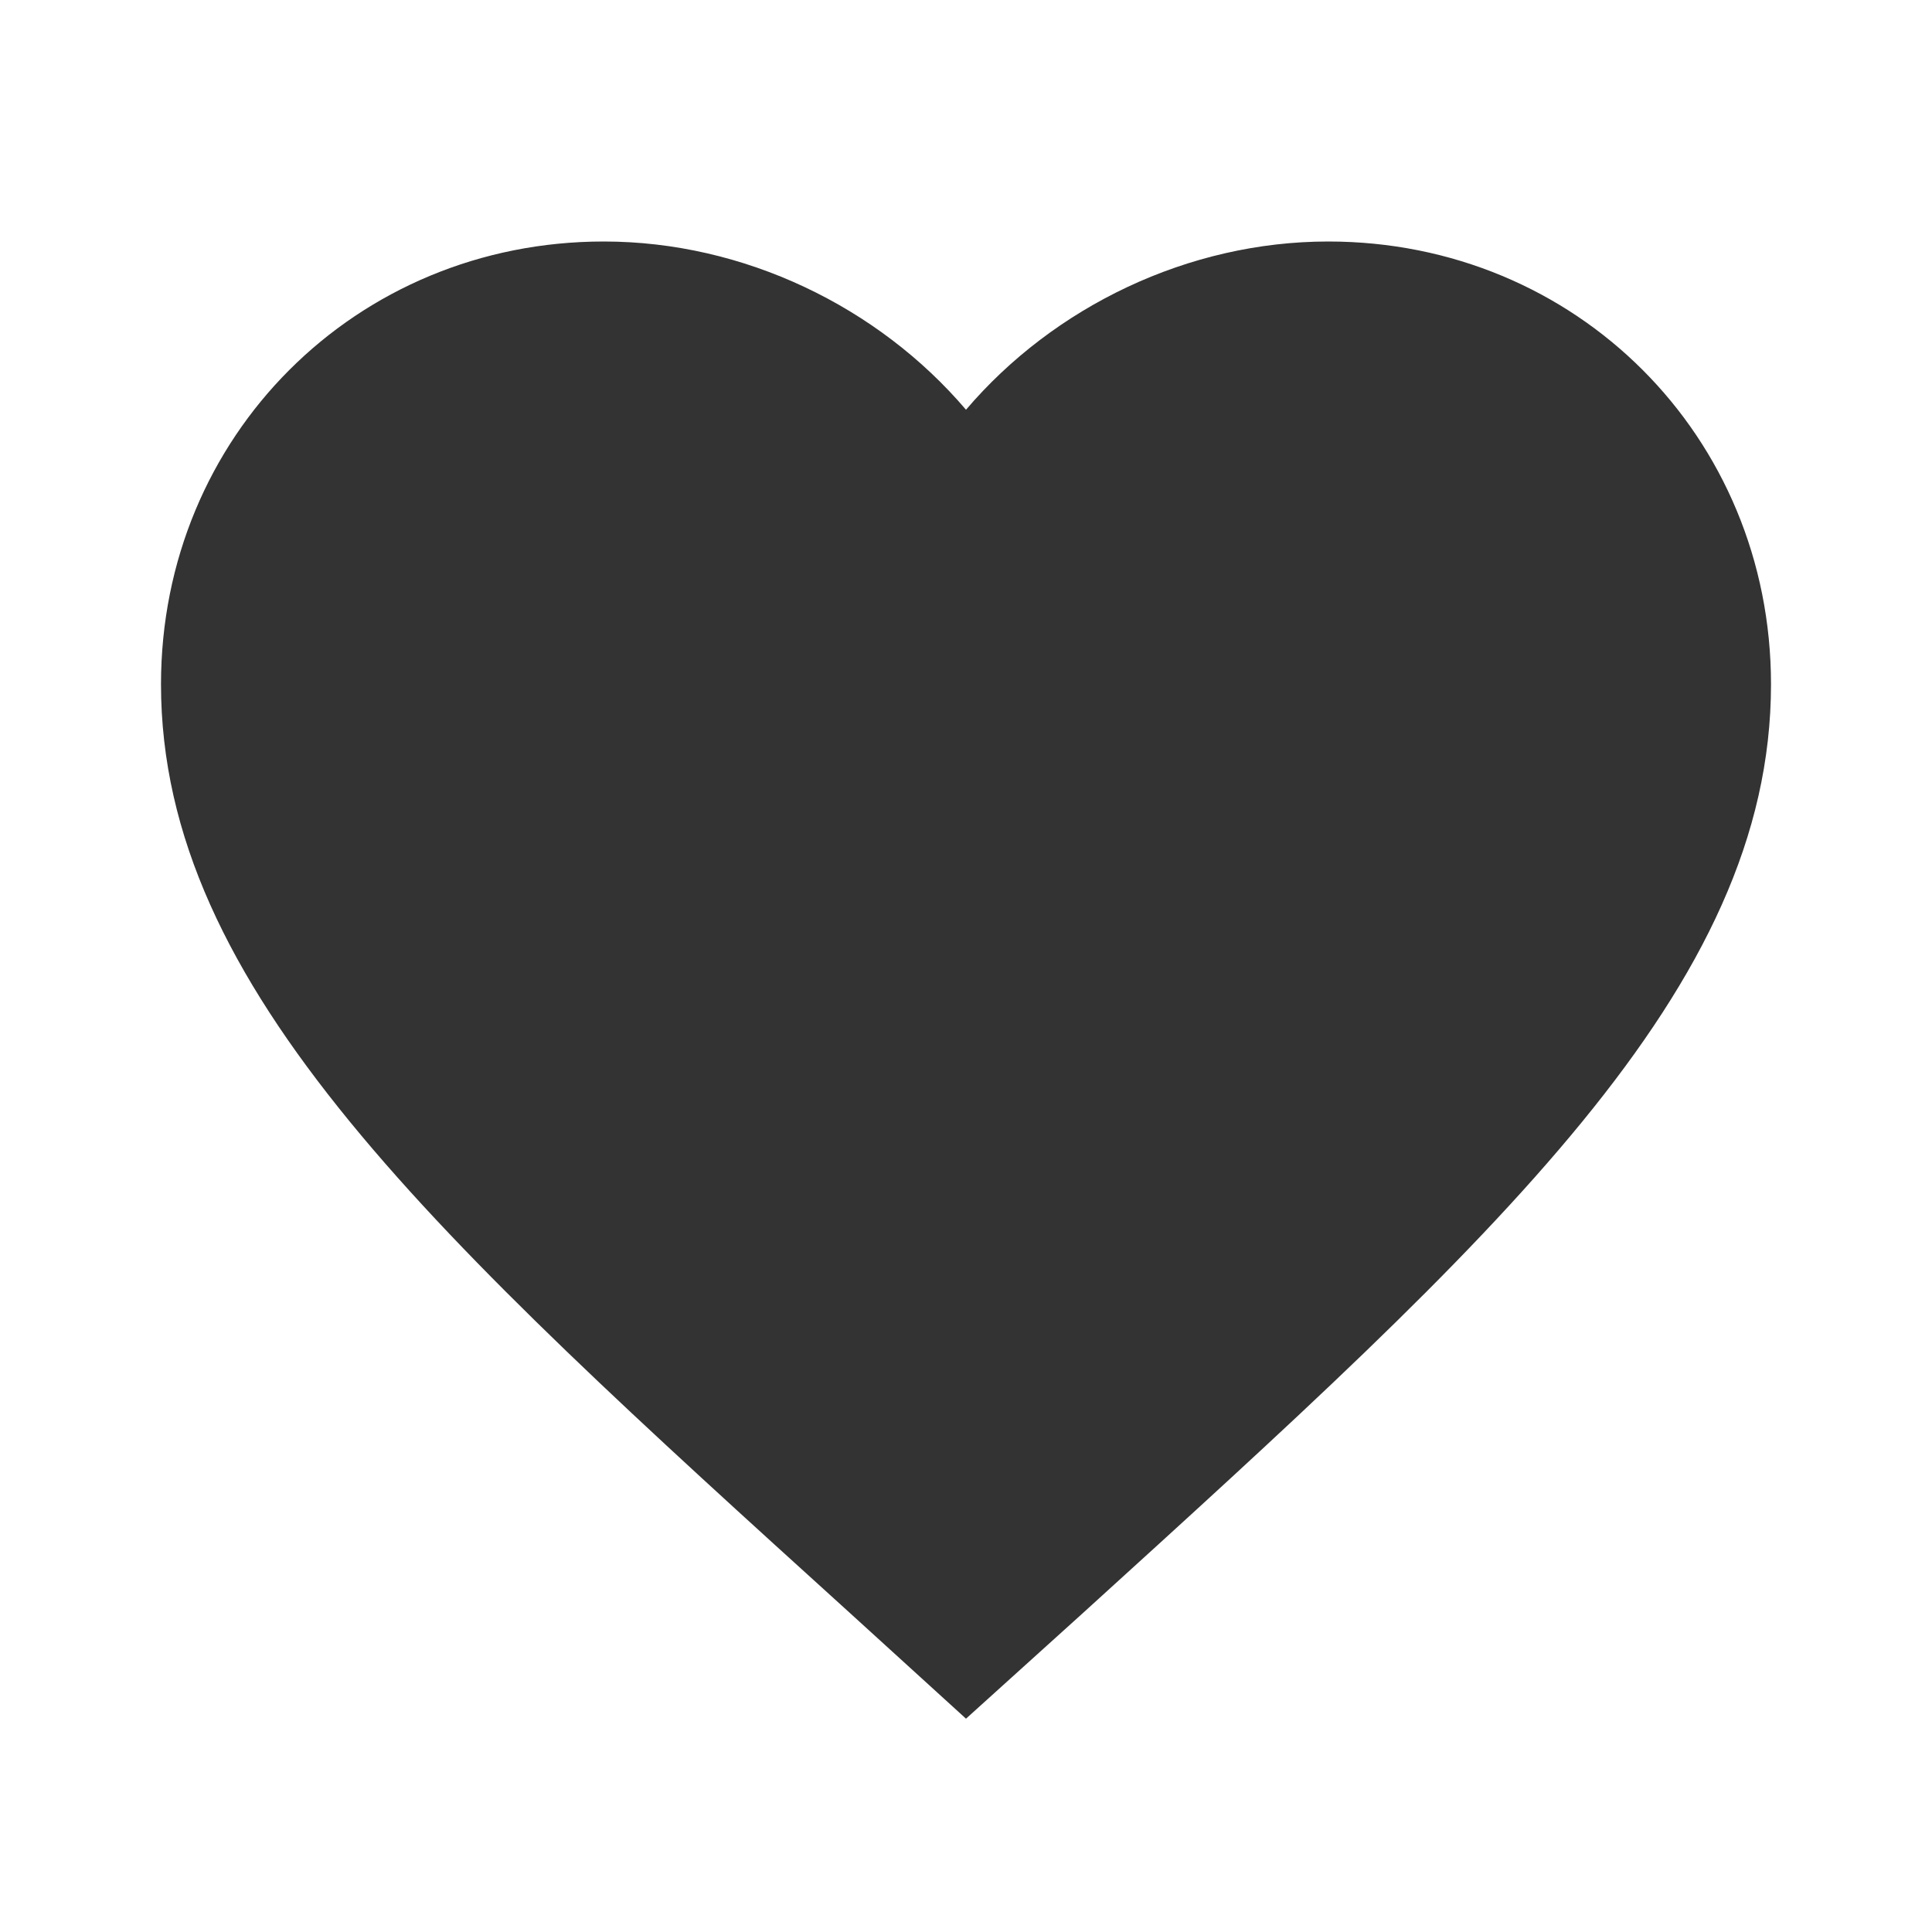
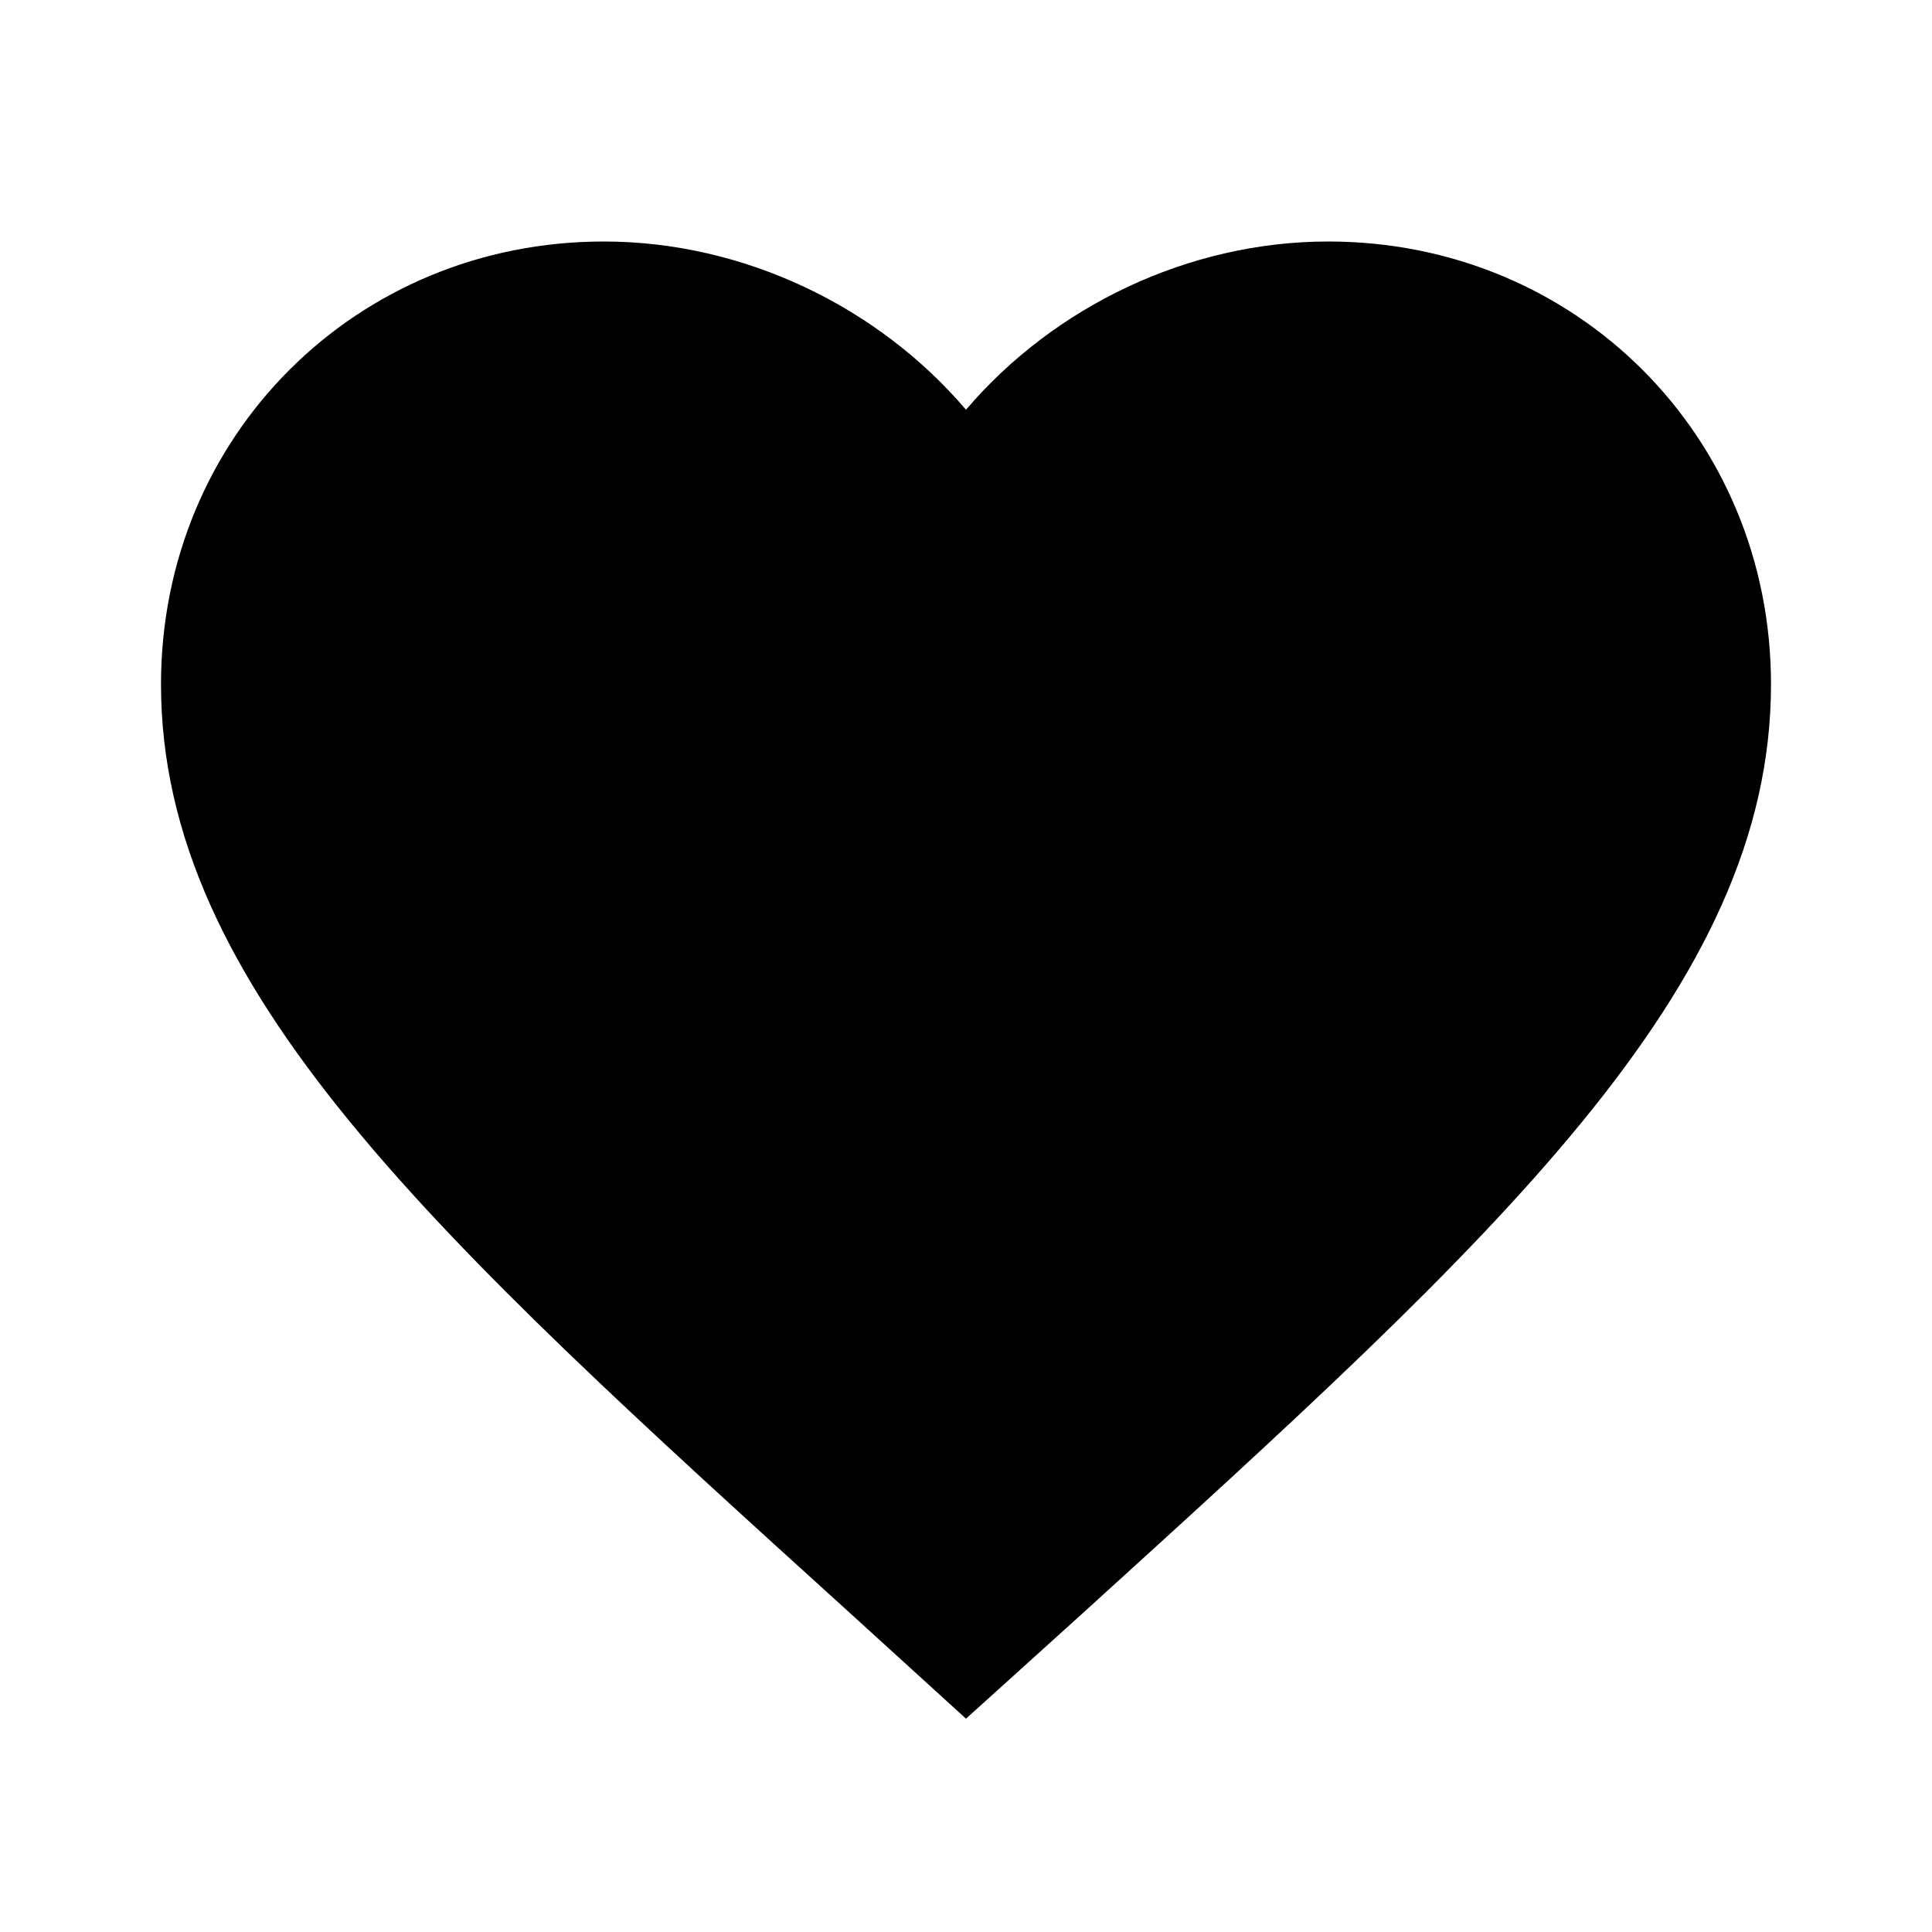
<svg xmlns="http://www.w3.org/2000/svg" id="eyeSvg" width="1.2vh" height="1.2vh" viewBox="0 0 24 24">
-   <path d="M12 21.35l-1.45-1.32C5.4 15.36 2 12.28 2 8.5 2 5.42 4.42 3 7.5 3c1.74 0 3.41.81 4.5 2.09C13.09 3.81 14.76 3 16.5 3 19.58 3 22 5.42 22 8.5c0 3.78-3.4 6.86-8.55 11.54L12 21.35z" fill="black" opacity="0.8" />
+   <path class="primary" d="M12 21.35l-1.45-1.32C5.4 15.36 2 12.28 2 8.5 2 5.42 4.42 3 7.5 3c1.74 0 3.41.81 4.5 2.09C13.09 3.81 14.76 3 16.5 3 19.58 3 22 5.42 22 8.5c0 3.78-3.4 6.86-8.55 11.54L12 21.35z" />
+   <g transform="translate(12 12) scale(0.8) translate(-12 -12)">
+     <path d="M12 21.35l-1.45-1.32C5.4 15.36 2 12.28 2 8.5 2 5.42 4.42 3 7.5 3c1.74 0 3.41.81 4.5 2.09C13.09 3.81 14.76 3 16.5 3 19.58 3 22 5.42 22 8.5c0 3.78-3.4 6.86-8.55 11.54L12 21.35z" fill="black" opacity="0.8" />
+   </g>
</svg>
